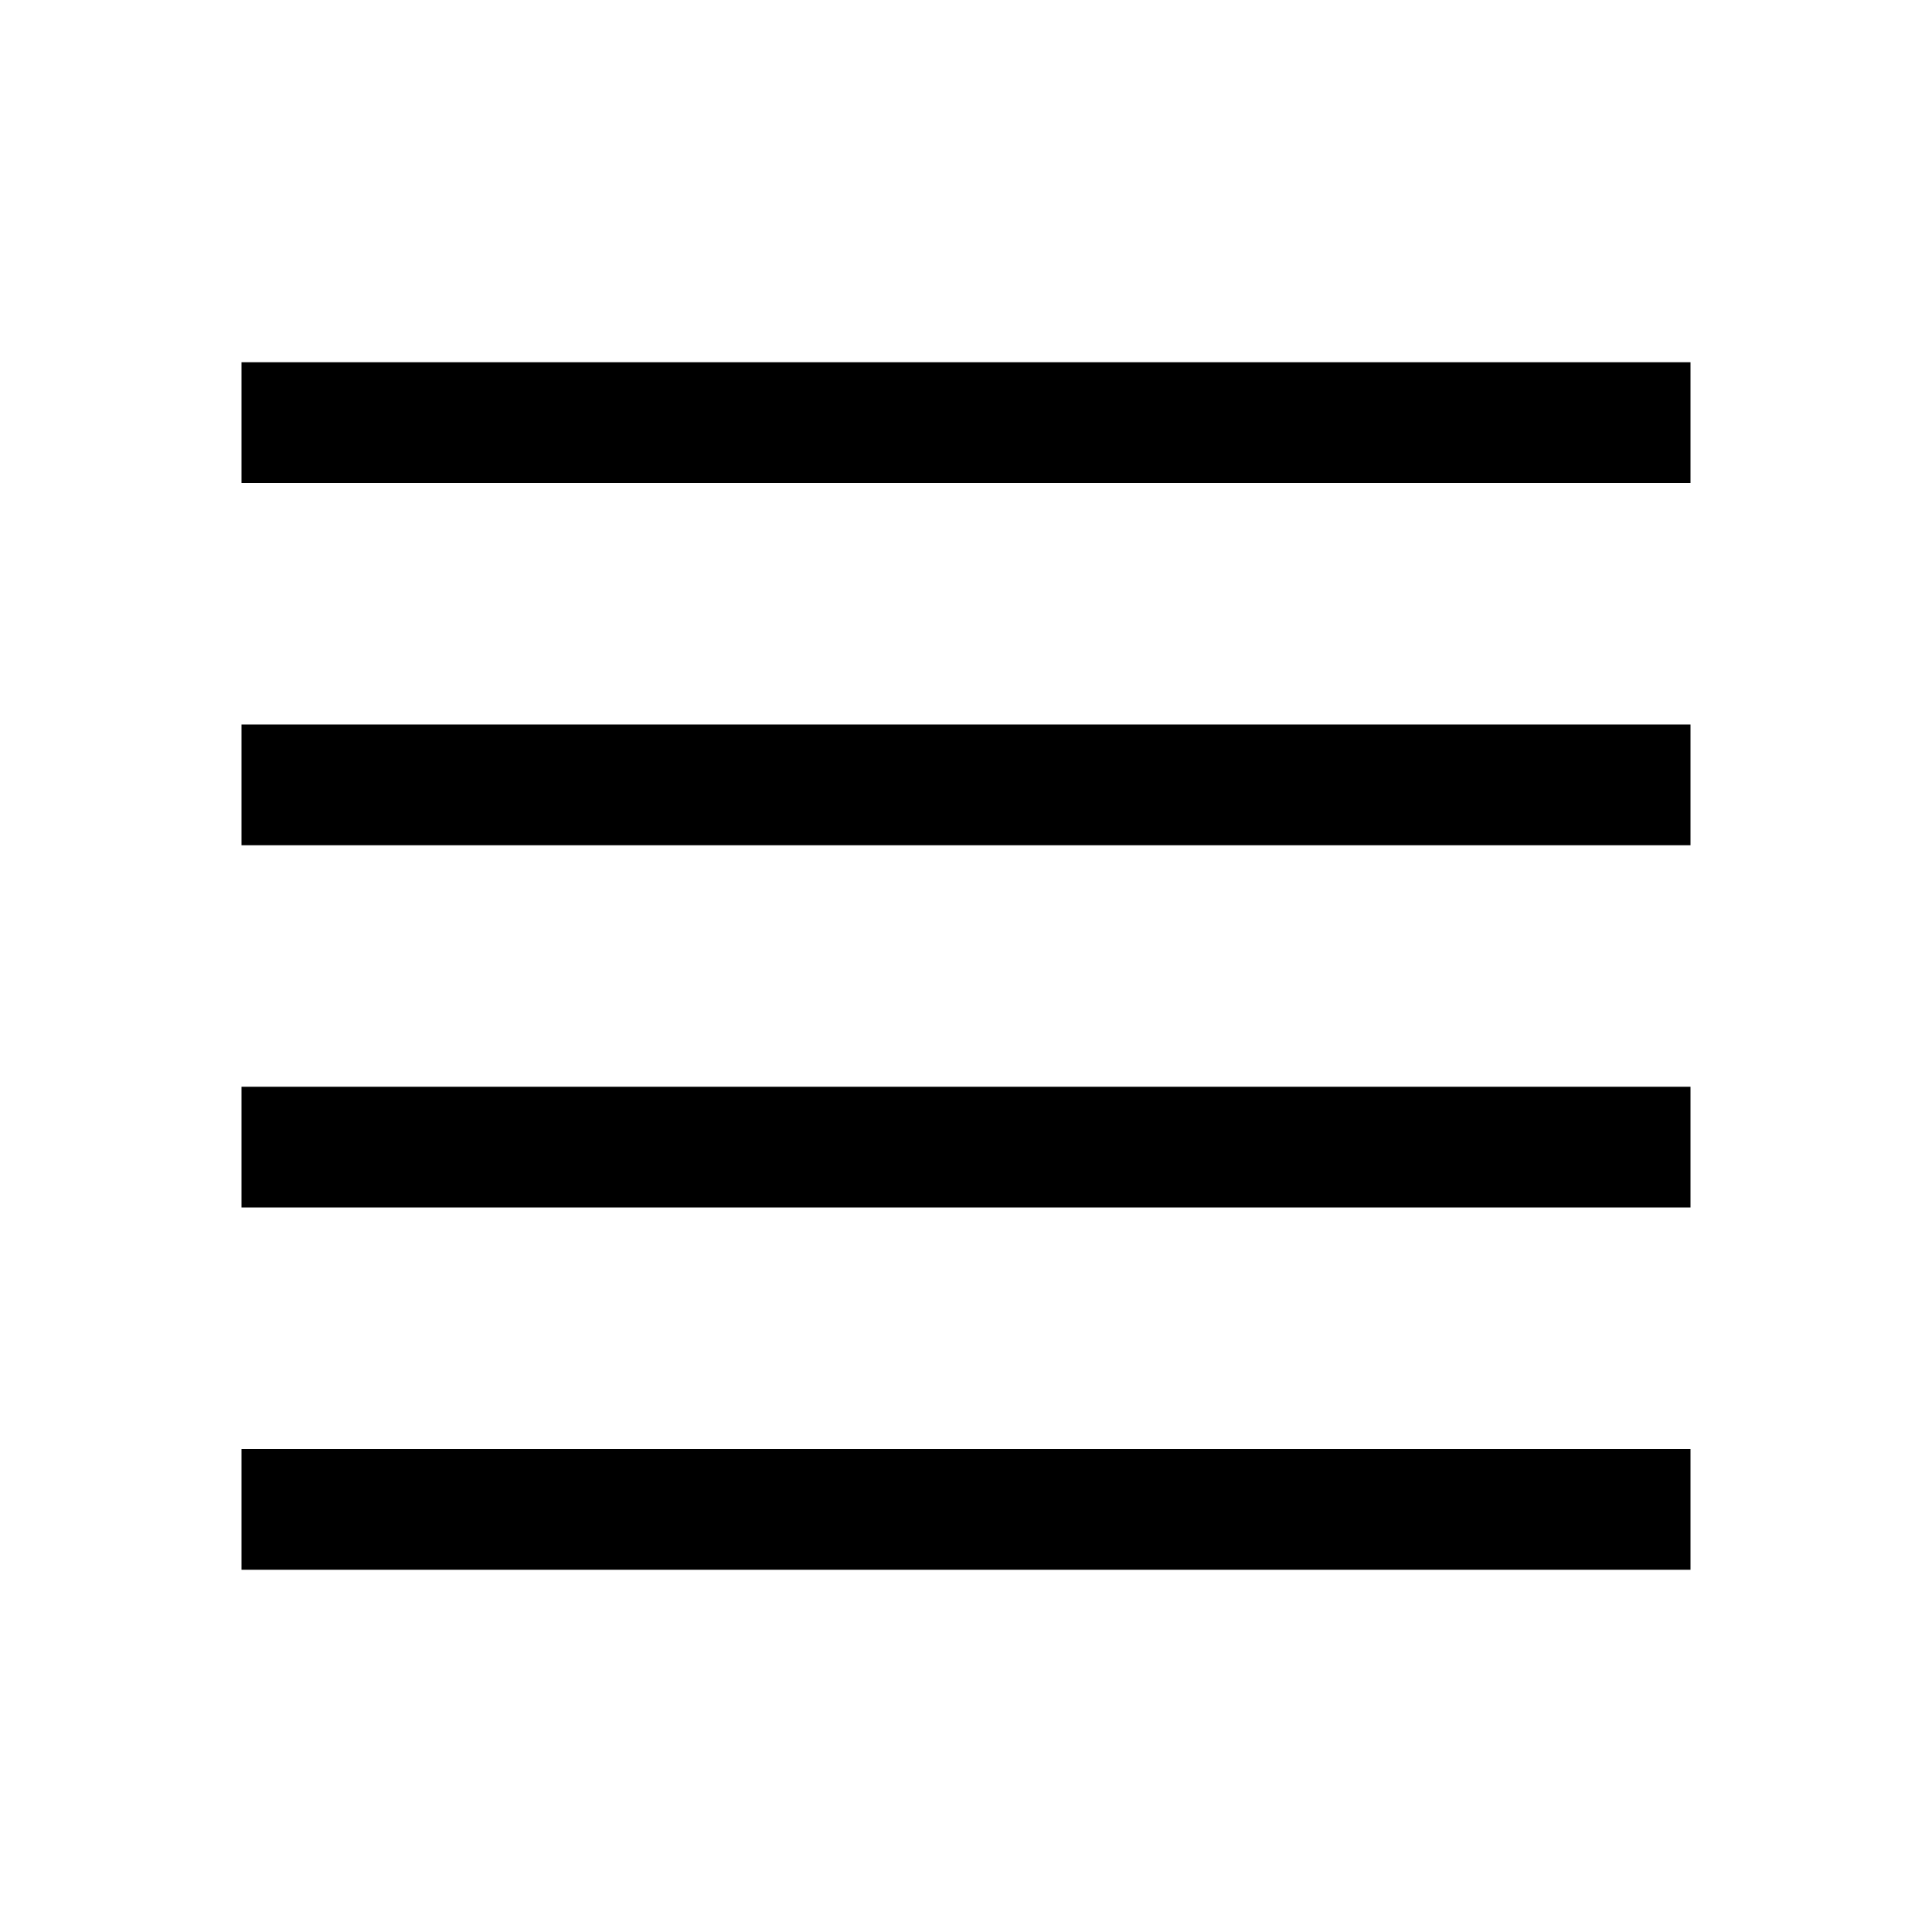
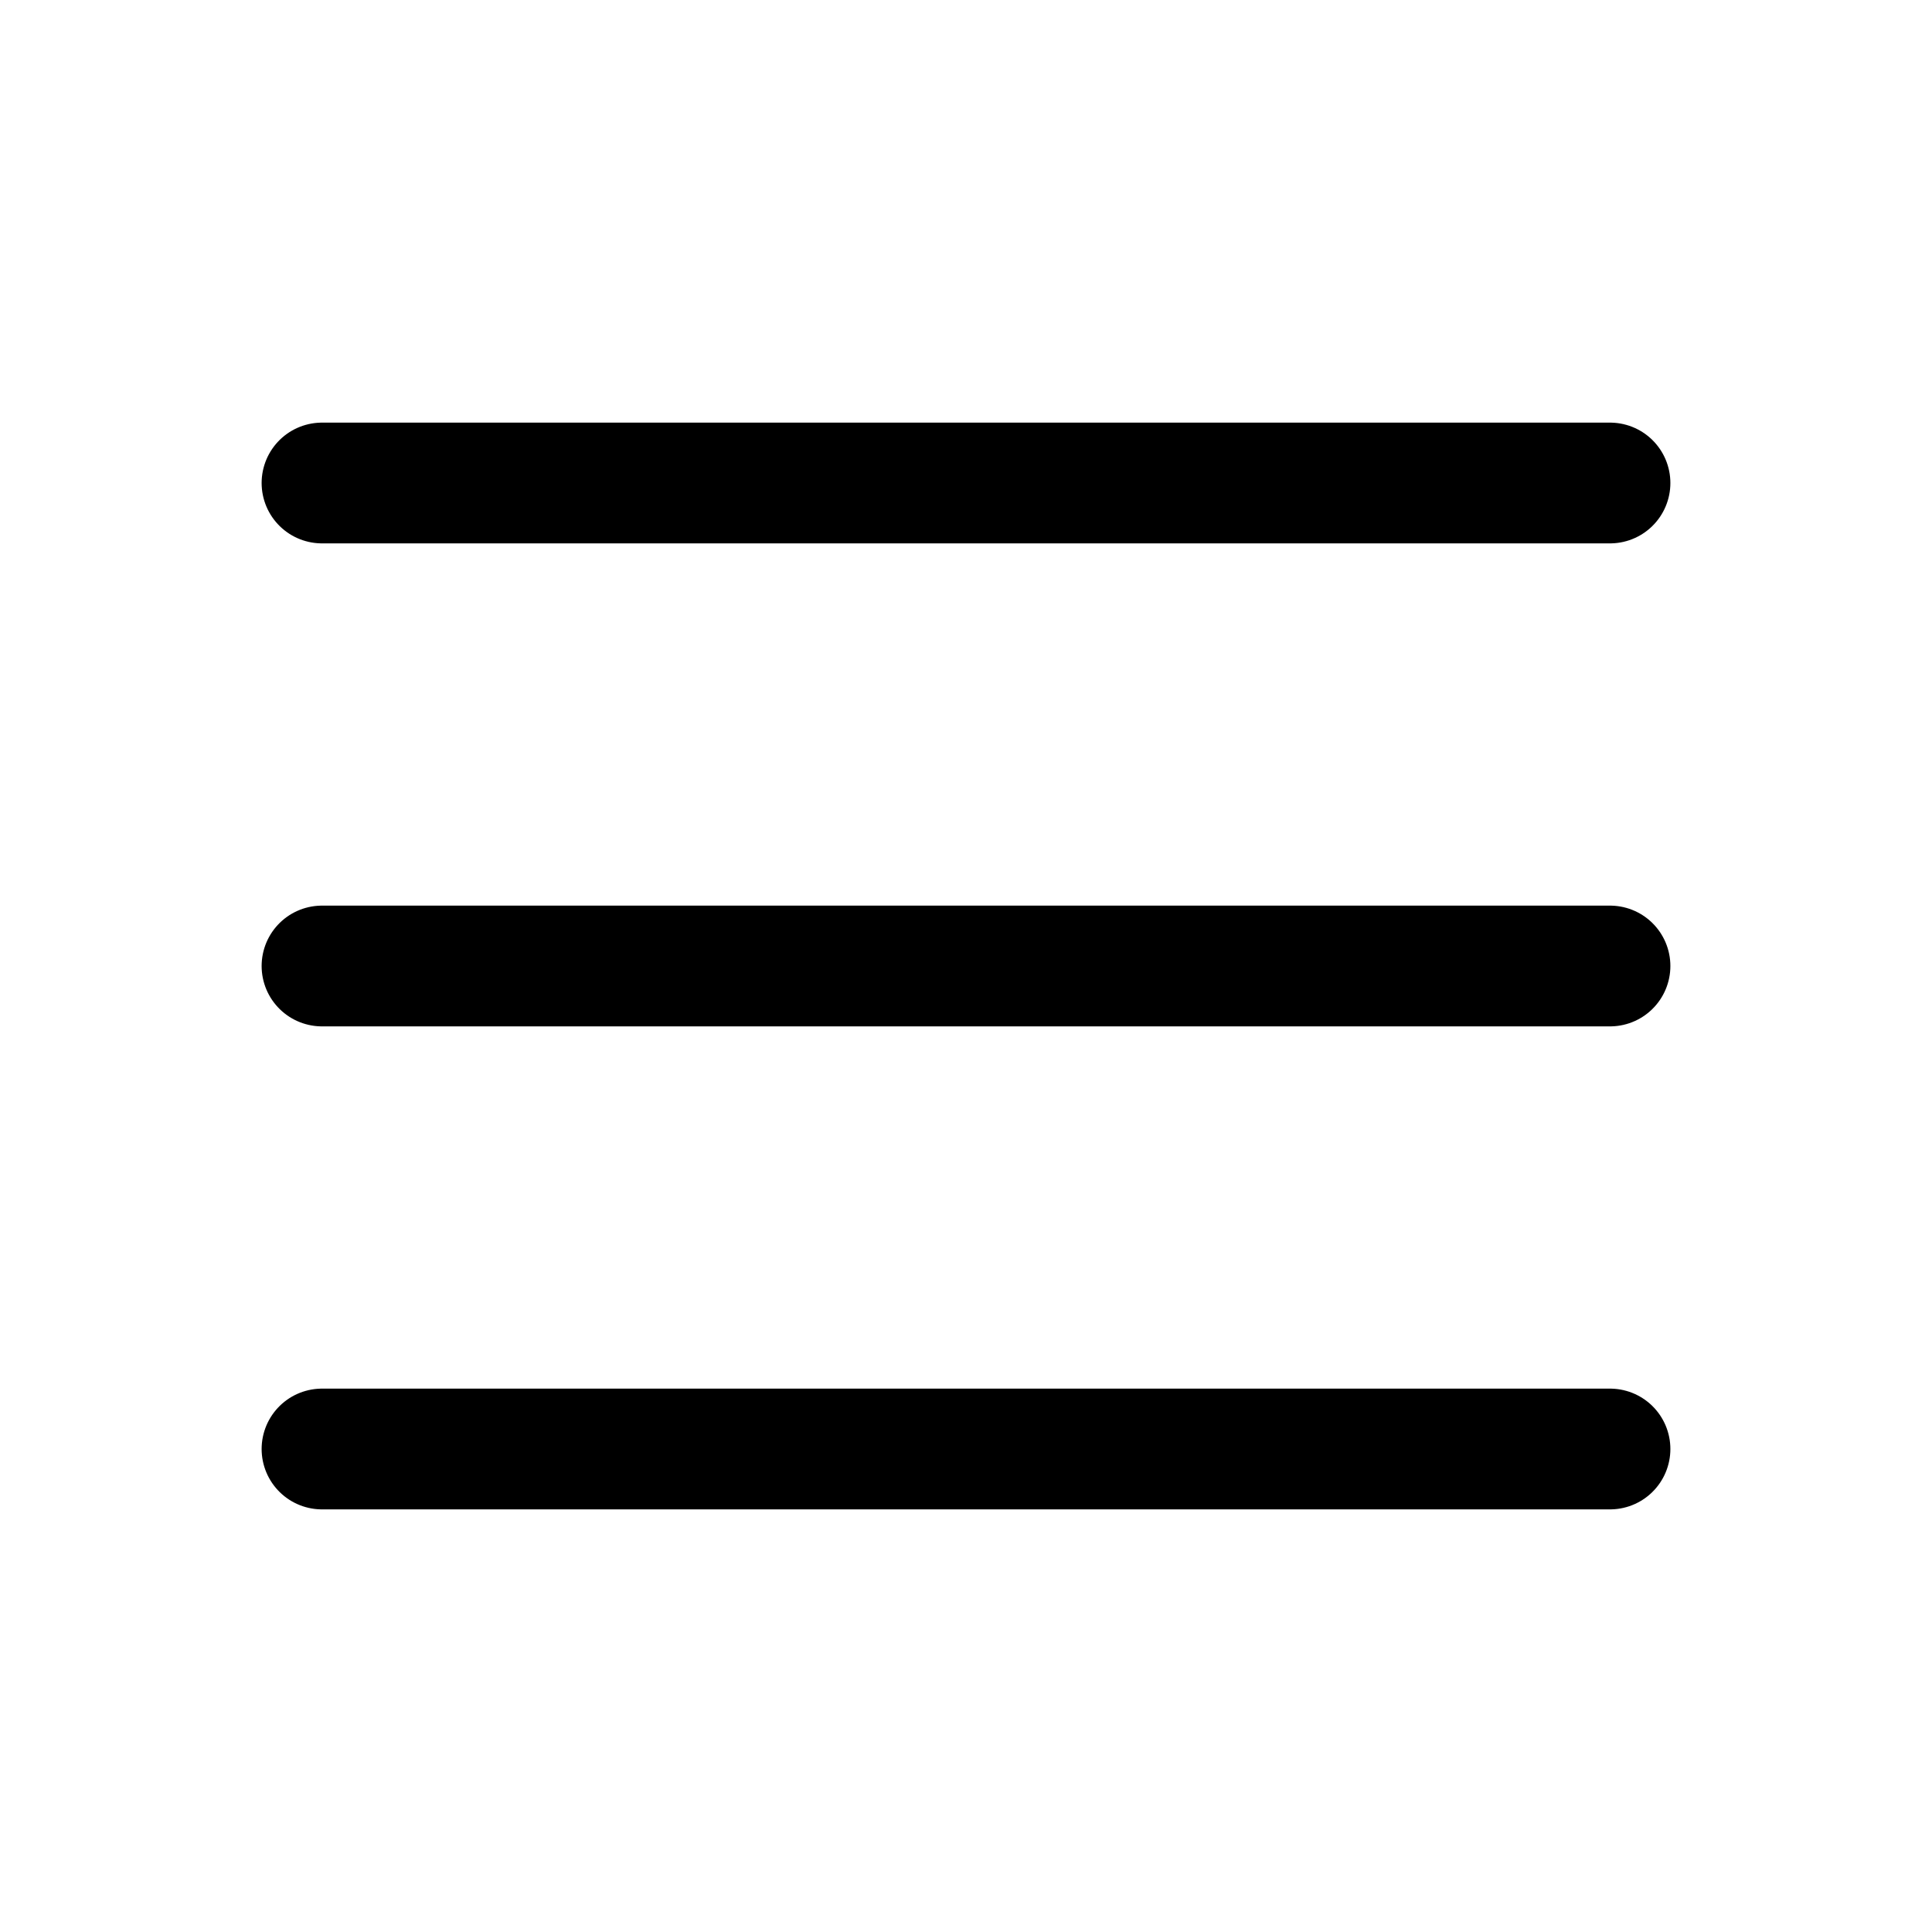
- <svg xmlns="http://www.w3.org/2000/svg" id="icon" viewBox="0 0 32 32">
-   <defs>
-     <style>.cls-1{fill:none;}</style>
-   </defs>
-   <rect x="4" y="6" width="24" height="2" />
-   <rect x="4" y="24" width="24" height="2" />
-   <rect x="4" y="12" width="24" height="2" />
-   <rect x="4" y="18" width="24" height="2" />
-   <rect id="_Transparent_Rectangle_" data-name="&lt;Transparent Rectangle&gt;" class="cls-1" width="32" height="32" />
+ <svg xmlns="http://www.w3.org/2000/svg" class="icon icon-tabler icon-tabler-menu-2" width="64" height="64" viewBox="0 0 24 24" stroke-width="1.5" stroke="#000000" fill="none" stroke-linecap="round" stroke-linejoin="round">
+   <path stroke="none" d="M0 0h24v24H0z" fill="none" />
+   <line x1="4" y1="6" x2="20" y2="6" />
+   <line x1="4" y1="12" x2="20" y2="12" />
+   <line x1="4" y1="18" x2="20" y2="18" />
</svg>
